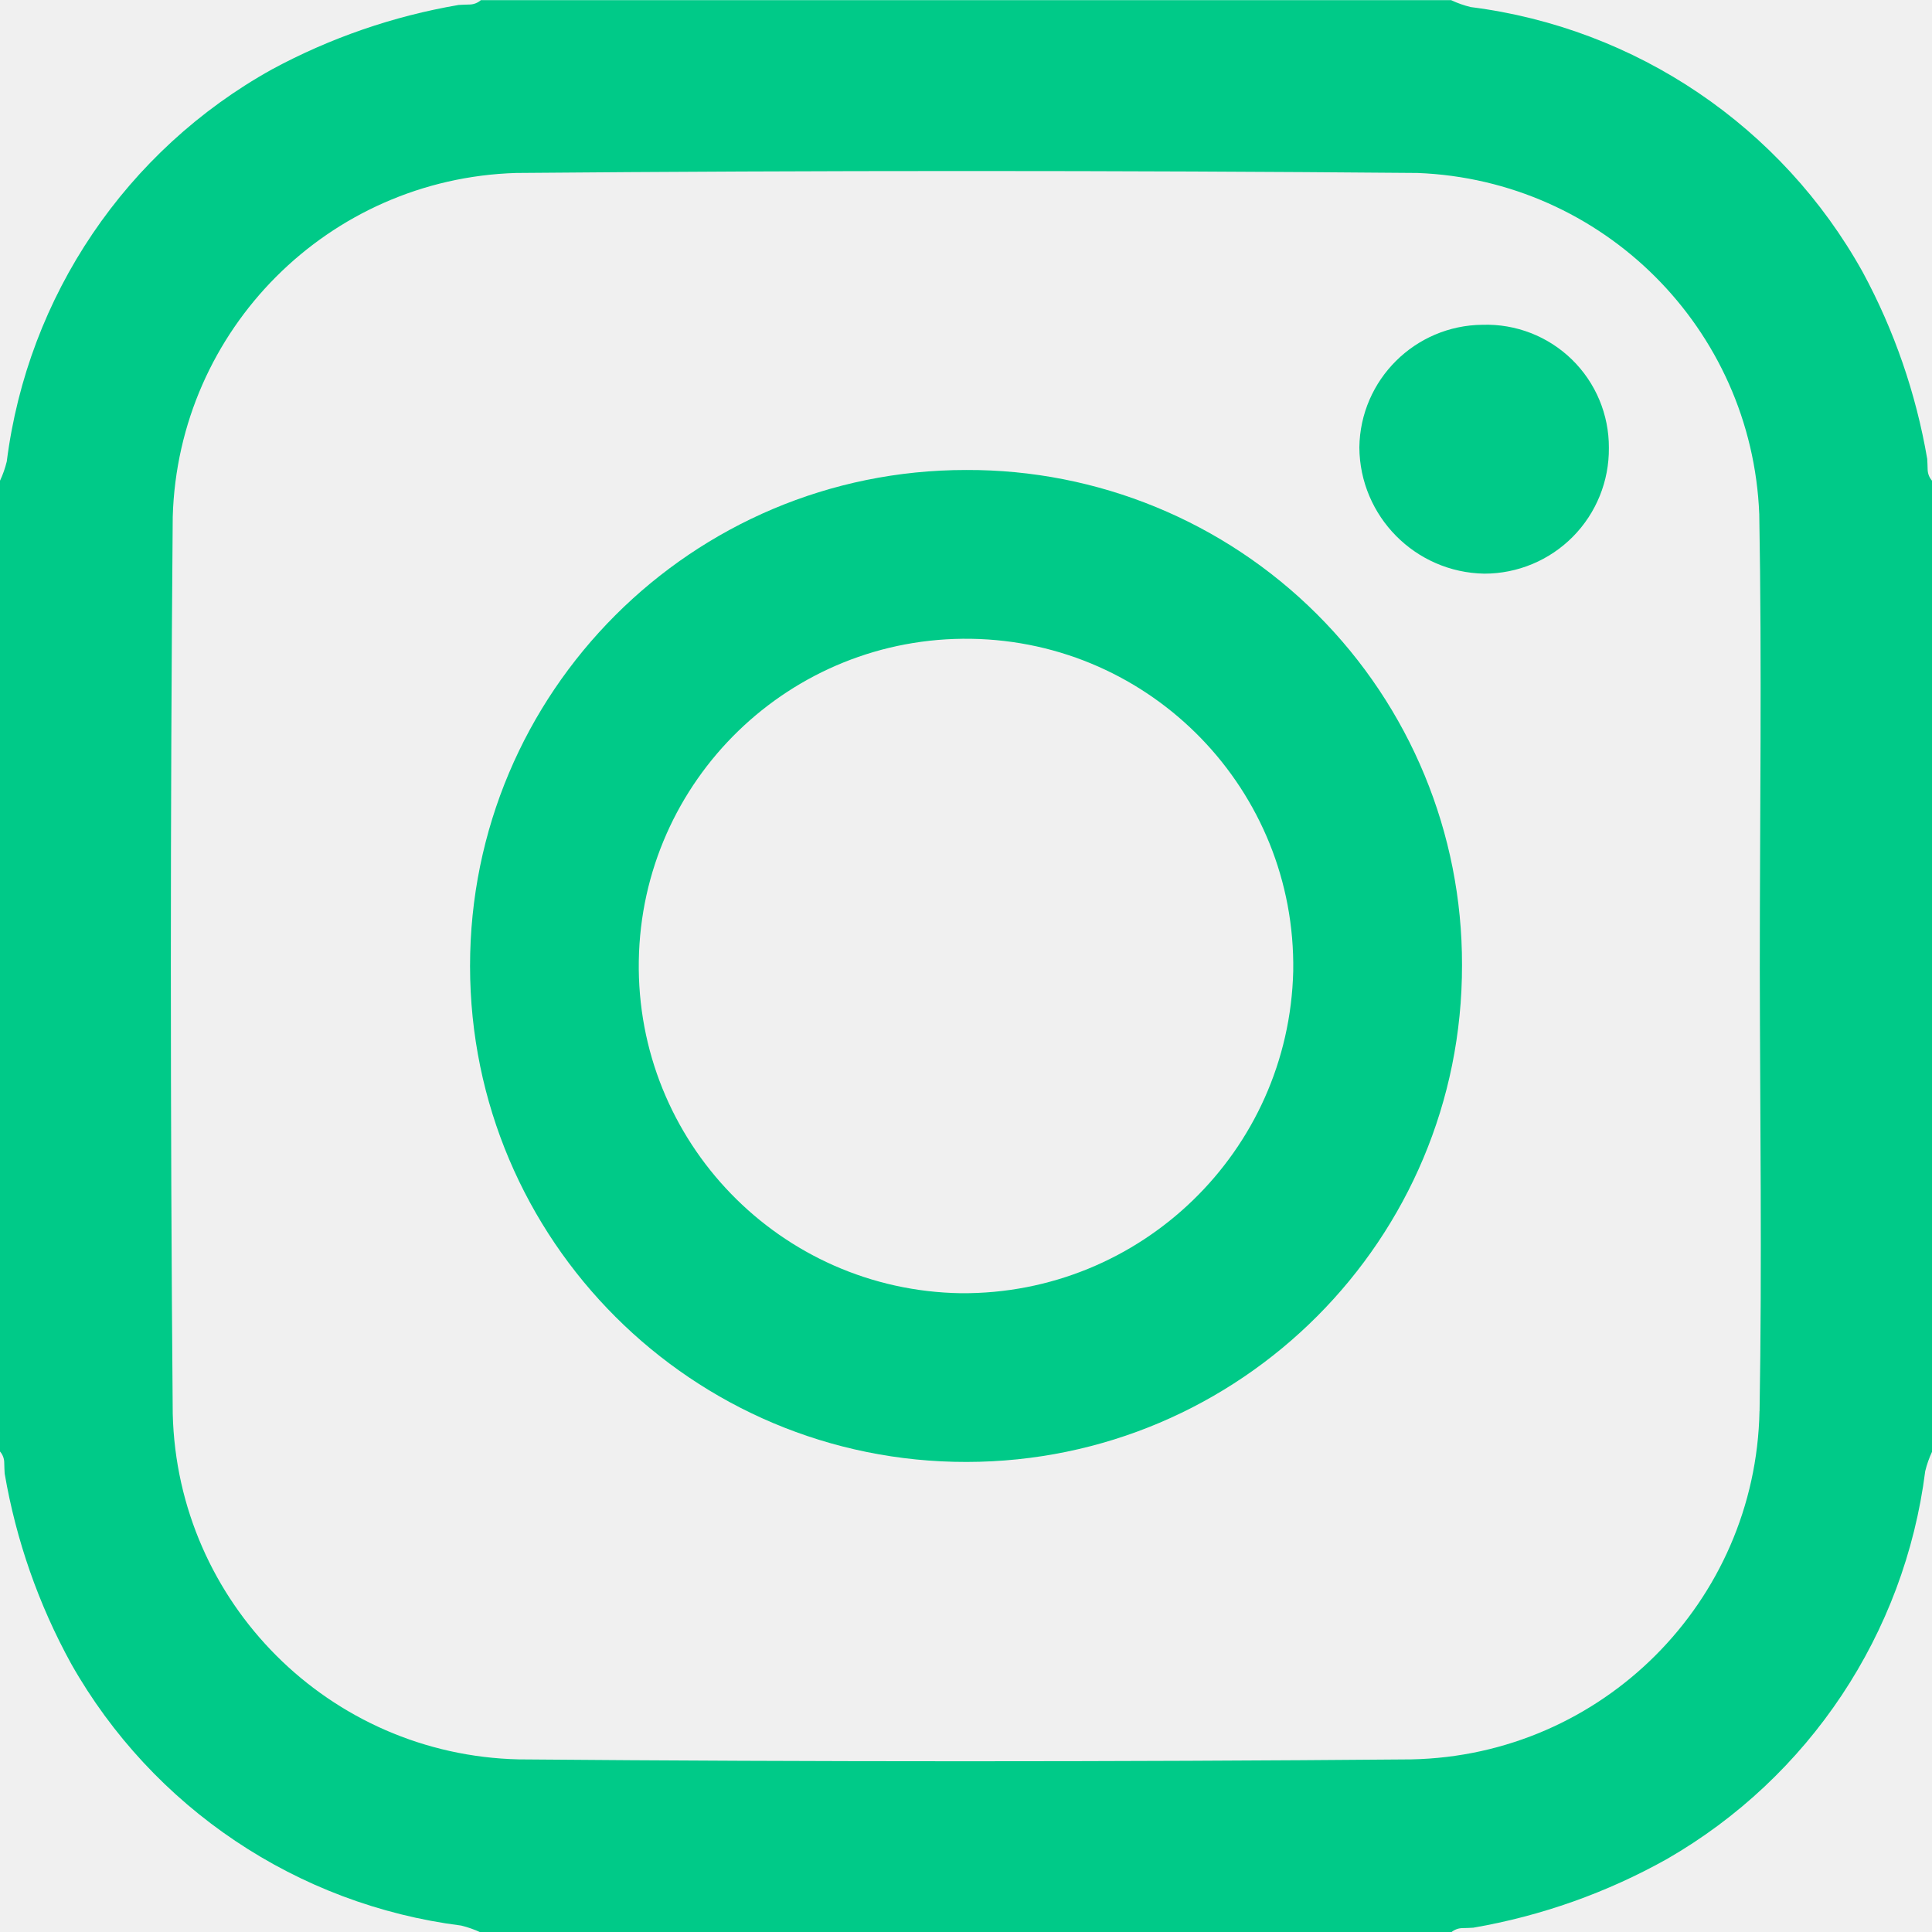
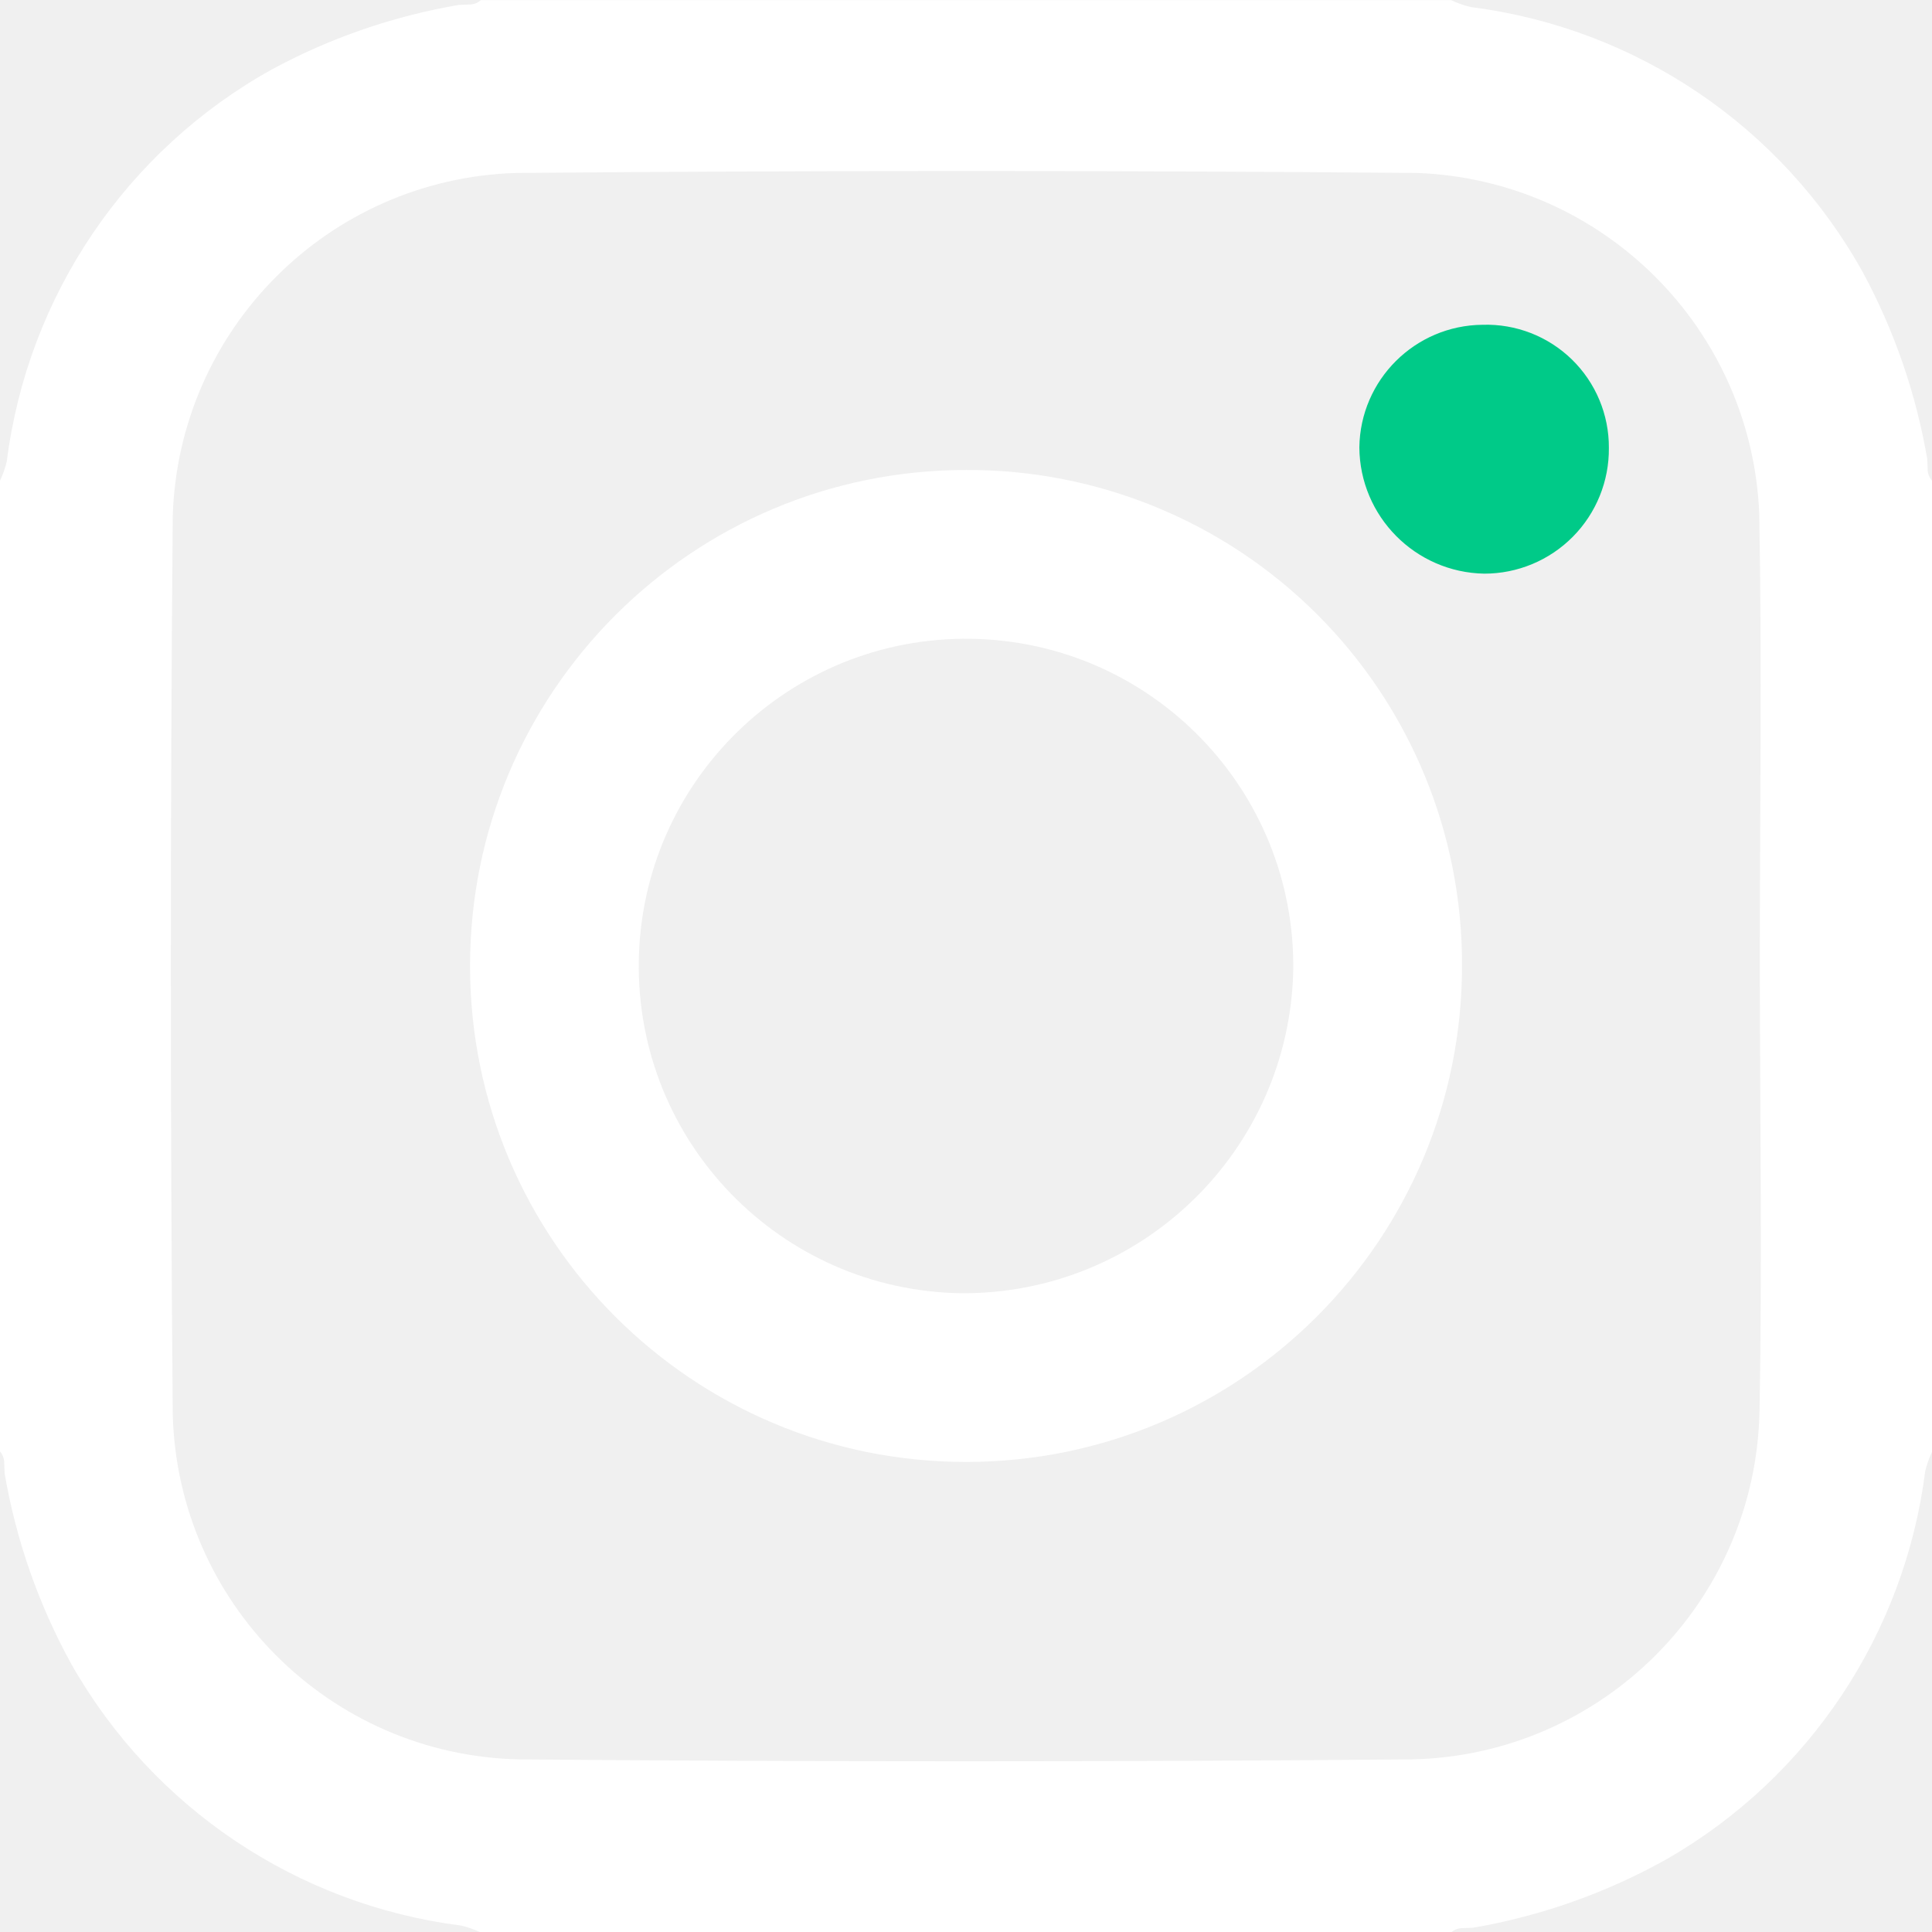
<svg xmlns="http://www.w3.org/2000/svg" id="Instagram" width="32.783" height="32.783" viewBox="0 0 32.783 32.783">
-   <path id="Caminho_7" data-name="Caminho 7" d="M402.709,511.974c0-.06-.005-.117-.007-.176a10.329,10.329,0,0,0-1.093-3.168,8.888,8.888,0,0,0-6.653-4.5,1.769,1.769,0,0,1-.332-.117H378.159a.3.3,0,0,1-.2.074c-.06,0-.117.005-.176.007a10.328,10.328,0,0,0-3.168,1.093,8.888,8.888,0,0,0-4.5,6.653,1.754,1.754,0,0,1-.117.332v16.465a.294.294,0,0,1,.074.2c0,.06.005.117.007.176a10.309,10.309,0,0,0,1.13,3.231,8.89,8.89,0,0,0,6.617,4.44,1.765,1.765,0,0,1,.332.117h16.464a.3.3,0,0,1,.2-.074c.06,0,.118-.005.177-.007a10.309,10.309,0,0,0,3.291-1.168,8.882,8.882,0,0,0,4.378-6.579,1.762,1.762,0,0,1,.117-.332V512.169A.3.3,0,0,1,402.709,511.974Zm-2.853,15.981a6.03,6.03,0,0,1-5.906,5.909q-7.574.064-15.148,0A6.012,6.012,0,0,1,372.931,528q-.064-7.61,0-15.221a6.01,6.01,0,0,1,5.827-5.834q7.646-.066,15.294,0a6.035,6.035,0,0,1,5.8,5.791c.046,2.572.009,5.146.009,7.72h0C399.865,522.954,399.9,525.455,399.857,527.954Z" transform="translate(-370 -504.01)" fill="#00ca88" />
-   <path id="Caminho_8" data-name="Caminho 8" d="M433.123,558.711a8.416,8.416,0,1,0,8.414,8.4A8.379,8.379,0,0,0,433.123,558.711Zm-.09,13.969a5.553,5.553,0,1,1,5.64-5.465A5.6,5.6,0,0,1,433.033,572.68Z" transform="translate(-416.729 -550.736)" fill="#00ca88" />
+   <path id="Caminho_7" data-name="Caminho 7" d="M402.709,511.974c0-.06-.005-.117-.007-.176a10.329,10.329,0,0,0-1.093-3.168,8.888,8.888,0,0,0-6.653-4.5,1.769,1.769,0,0,1-.332-.117H378.159a.3.3,0,0,1-.2.074c-.06,0-.117.005-.176.007a10.328,10.328,0,0,0-3.168,1.093,8.888,8.888,0,0,0-4.5,6.653,1.754,1.754,0,0,1-.117.332v16.465a.294.294,0,0,1,.074.2c0,.06.005.117.007.176a10.309,10.309,0,0,0,1.13,3.231,8.89,8.89,0,0,0,6.617,4.44,1.765,1.765,0,0,1,.332.117h16.464a.3.3,0,0,1,.2-.074c.06,0,.118-.005.177-.007a10.309,10.309,0,0,0,3.291-1.168,8.882,8.882,0,0,0,4.378-6.579,1.762,1.762,0,0,1,.117-.332V512.169A.3.3,0,0,1,402.709,511.974Zm-2.853,15.981a6.03,6.03,0,0,1-5.906,5.909q-7.574.064-15.148,0A6.012,6.012,0,0,1,372.931,528q-.064-7.61,0-15.221a6.01,6.01,0,0,1,5.827-5.834q7.646-.066,15.294,0a6.035,6.035,0,0,1,5.8,5.791c.046,2.572.009,5.146.009,7.72h0C399.865,522.954,399.9,525.455,399.857,527.954Z" transform="translate(-370 -504.01)" fill="white" />
+   <path id="Caminho_8" data-name="Caminho 8" d="M433.123,558.711a8.416,8.416,0,1,0,8.414,8.4A8.379,8.379,0,0,0,433.123,558.711Zm-.09,13.969a5.553,5.553,0,1,1,5.64-5.465A5.6,5.6,0,0,1,433.033,572.68Z" transform="translate(-416.729 -550.736)" fill="white" />
  <path id="Caminho_9" data-name="Caminho 9" d="M530.308,541.811a2.109,2.109,0,0,0-2.091,2.081,2.158,2.158,0,0,0,2.121,2.142,2.113,2.113,0,0,0,2.113-2.134A2.078,2.078,0,0,0,530.308,541.811Z" transform="translate(-505.151 -536.3)" fill="#00ca88" />
</svg>
